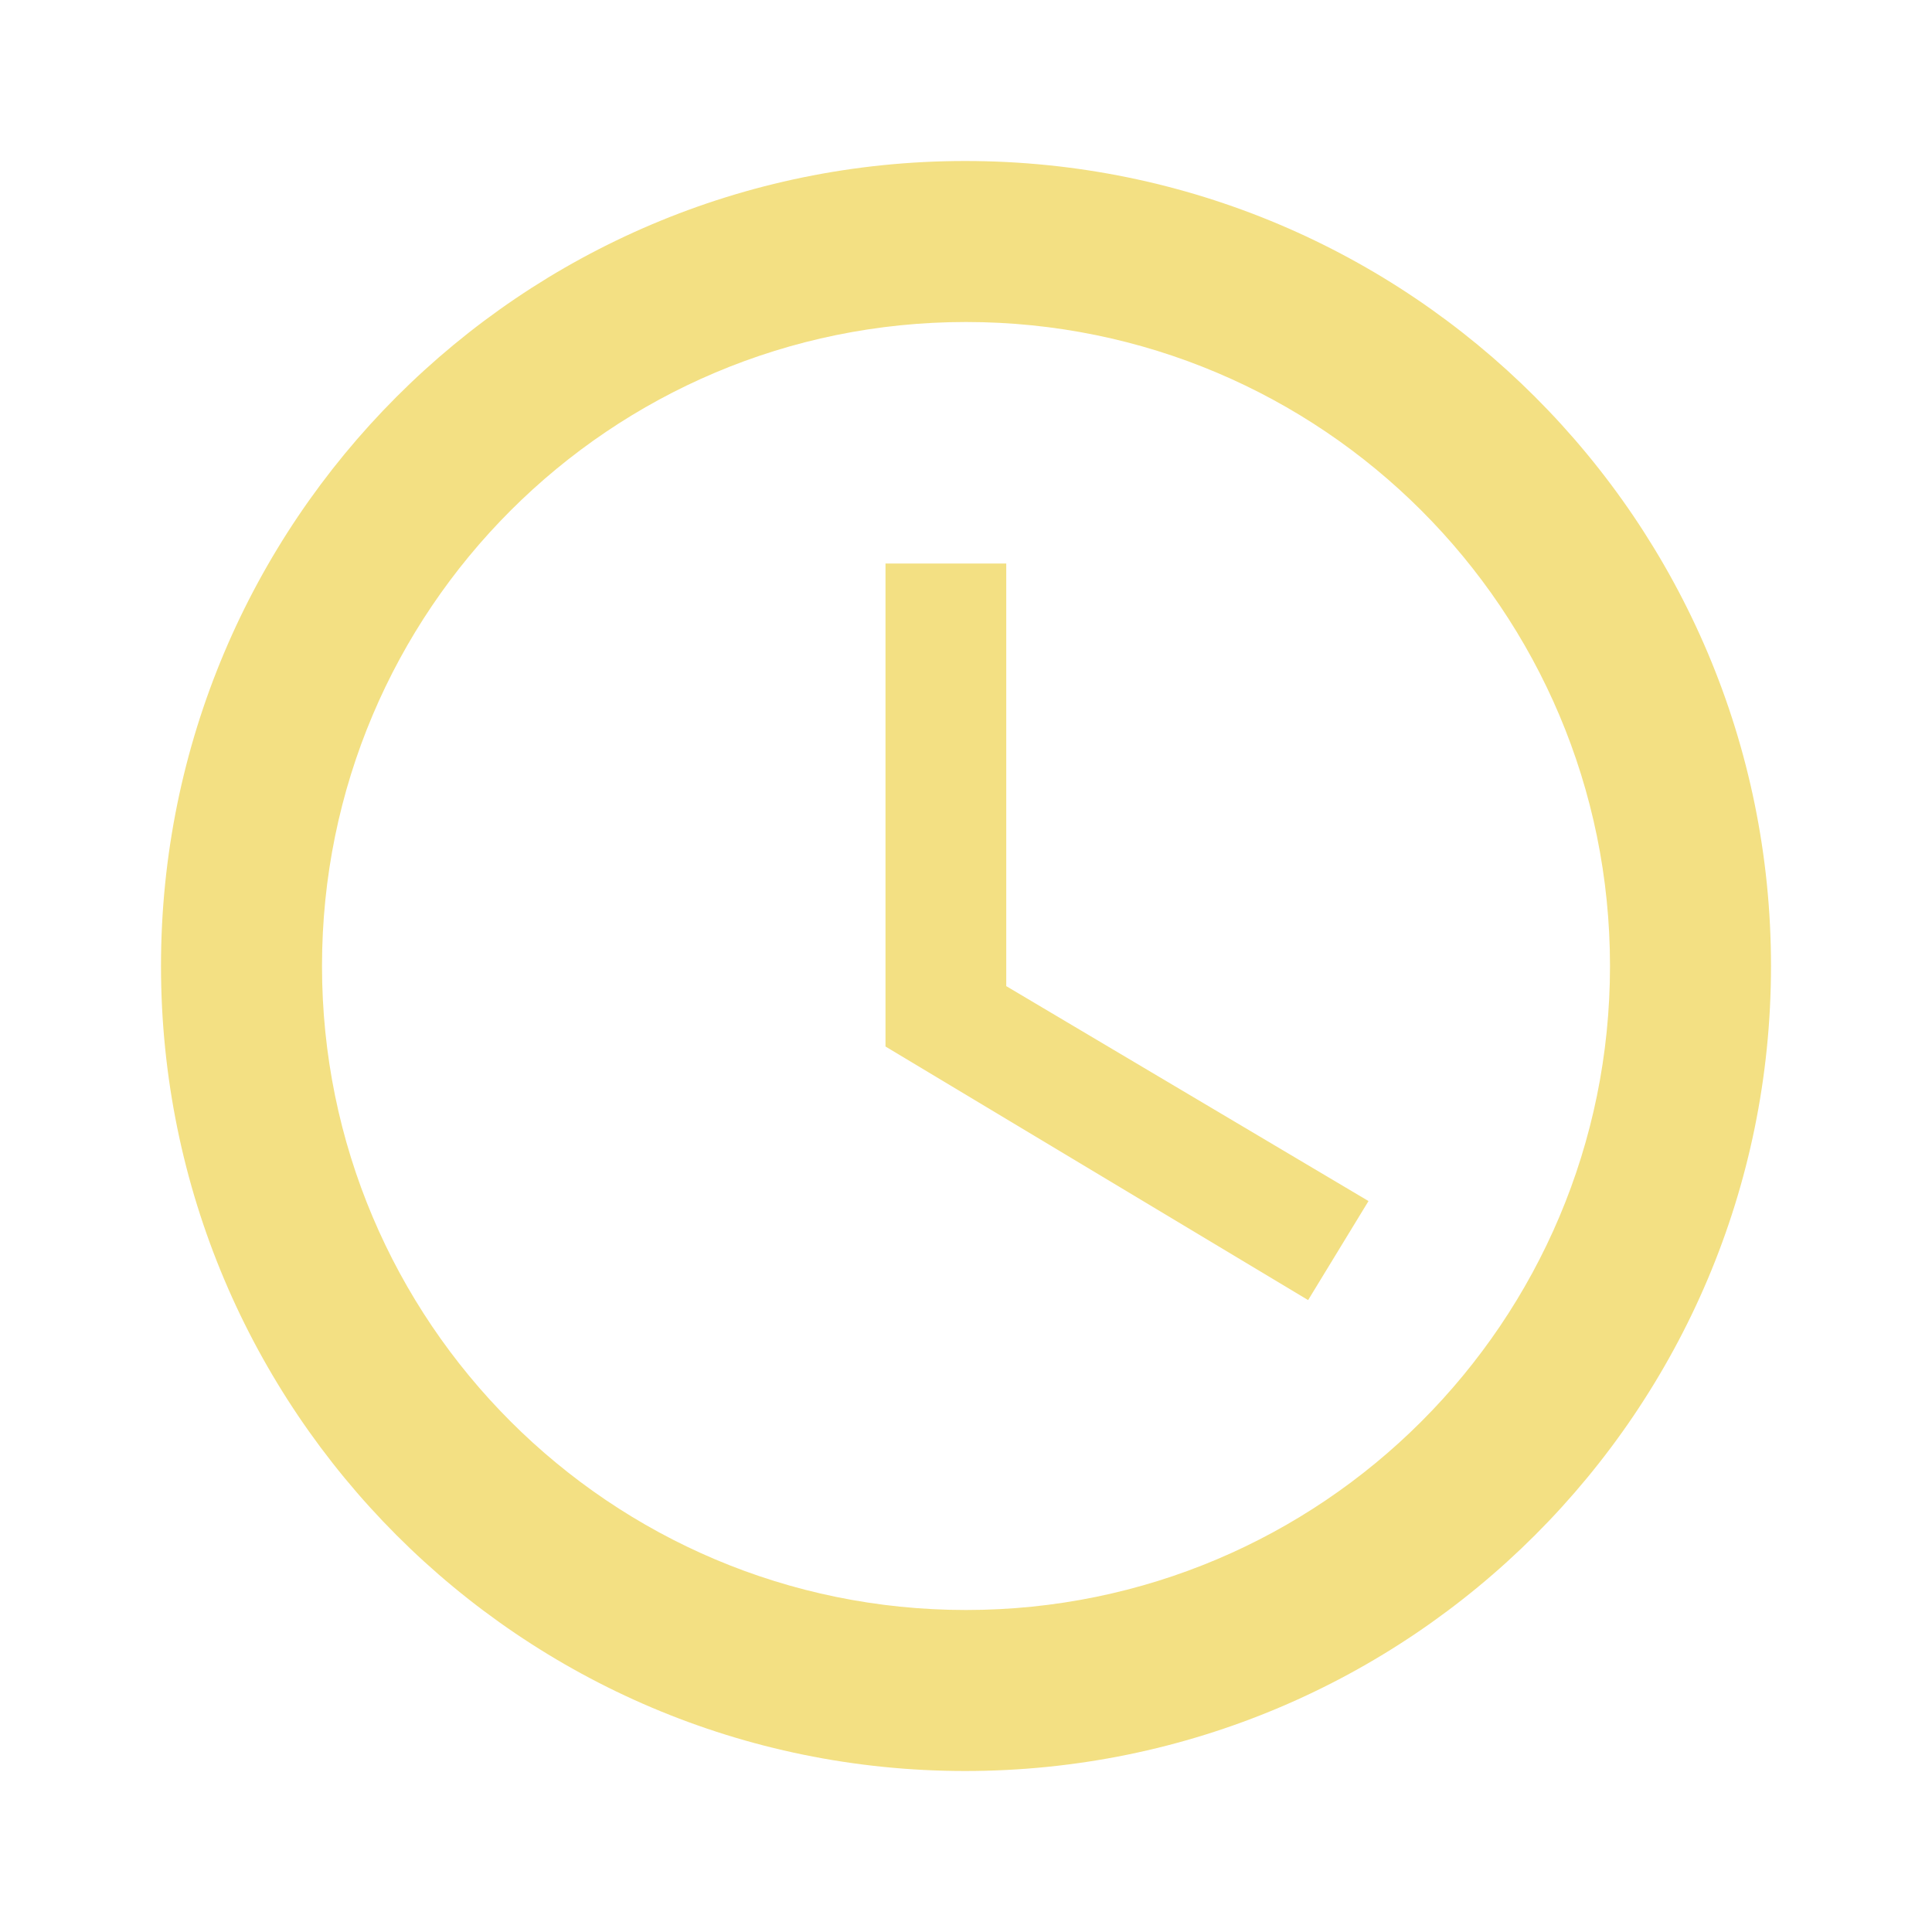
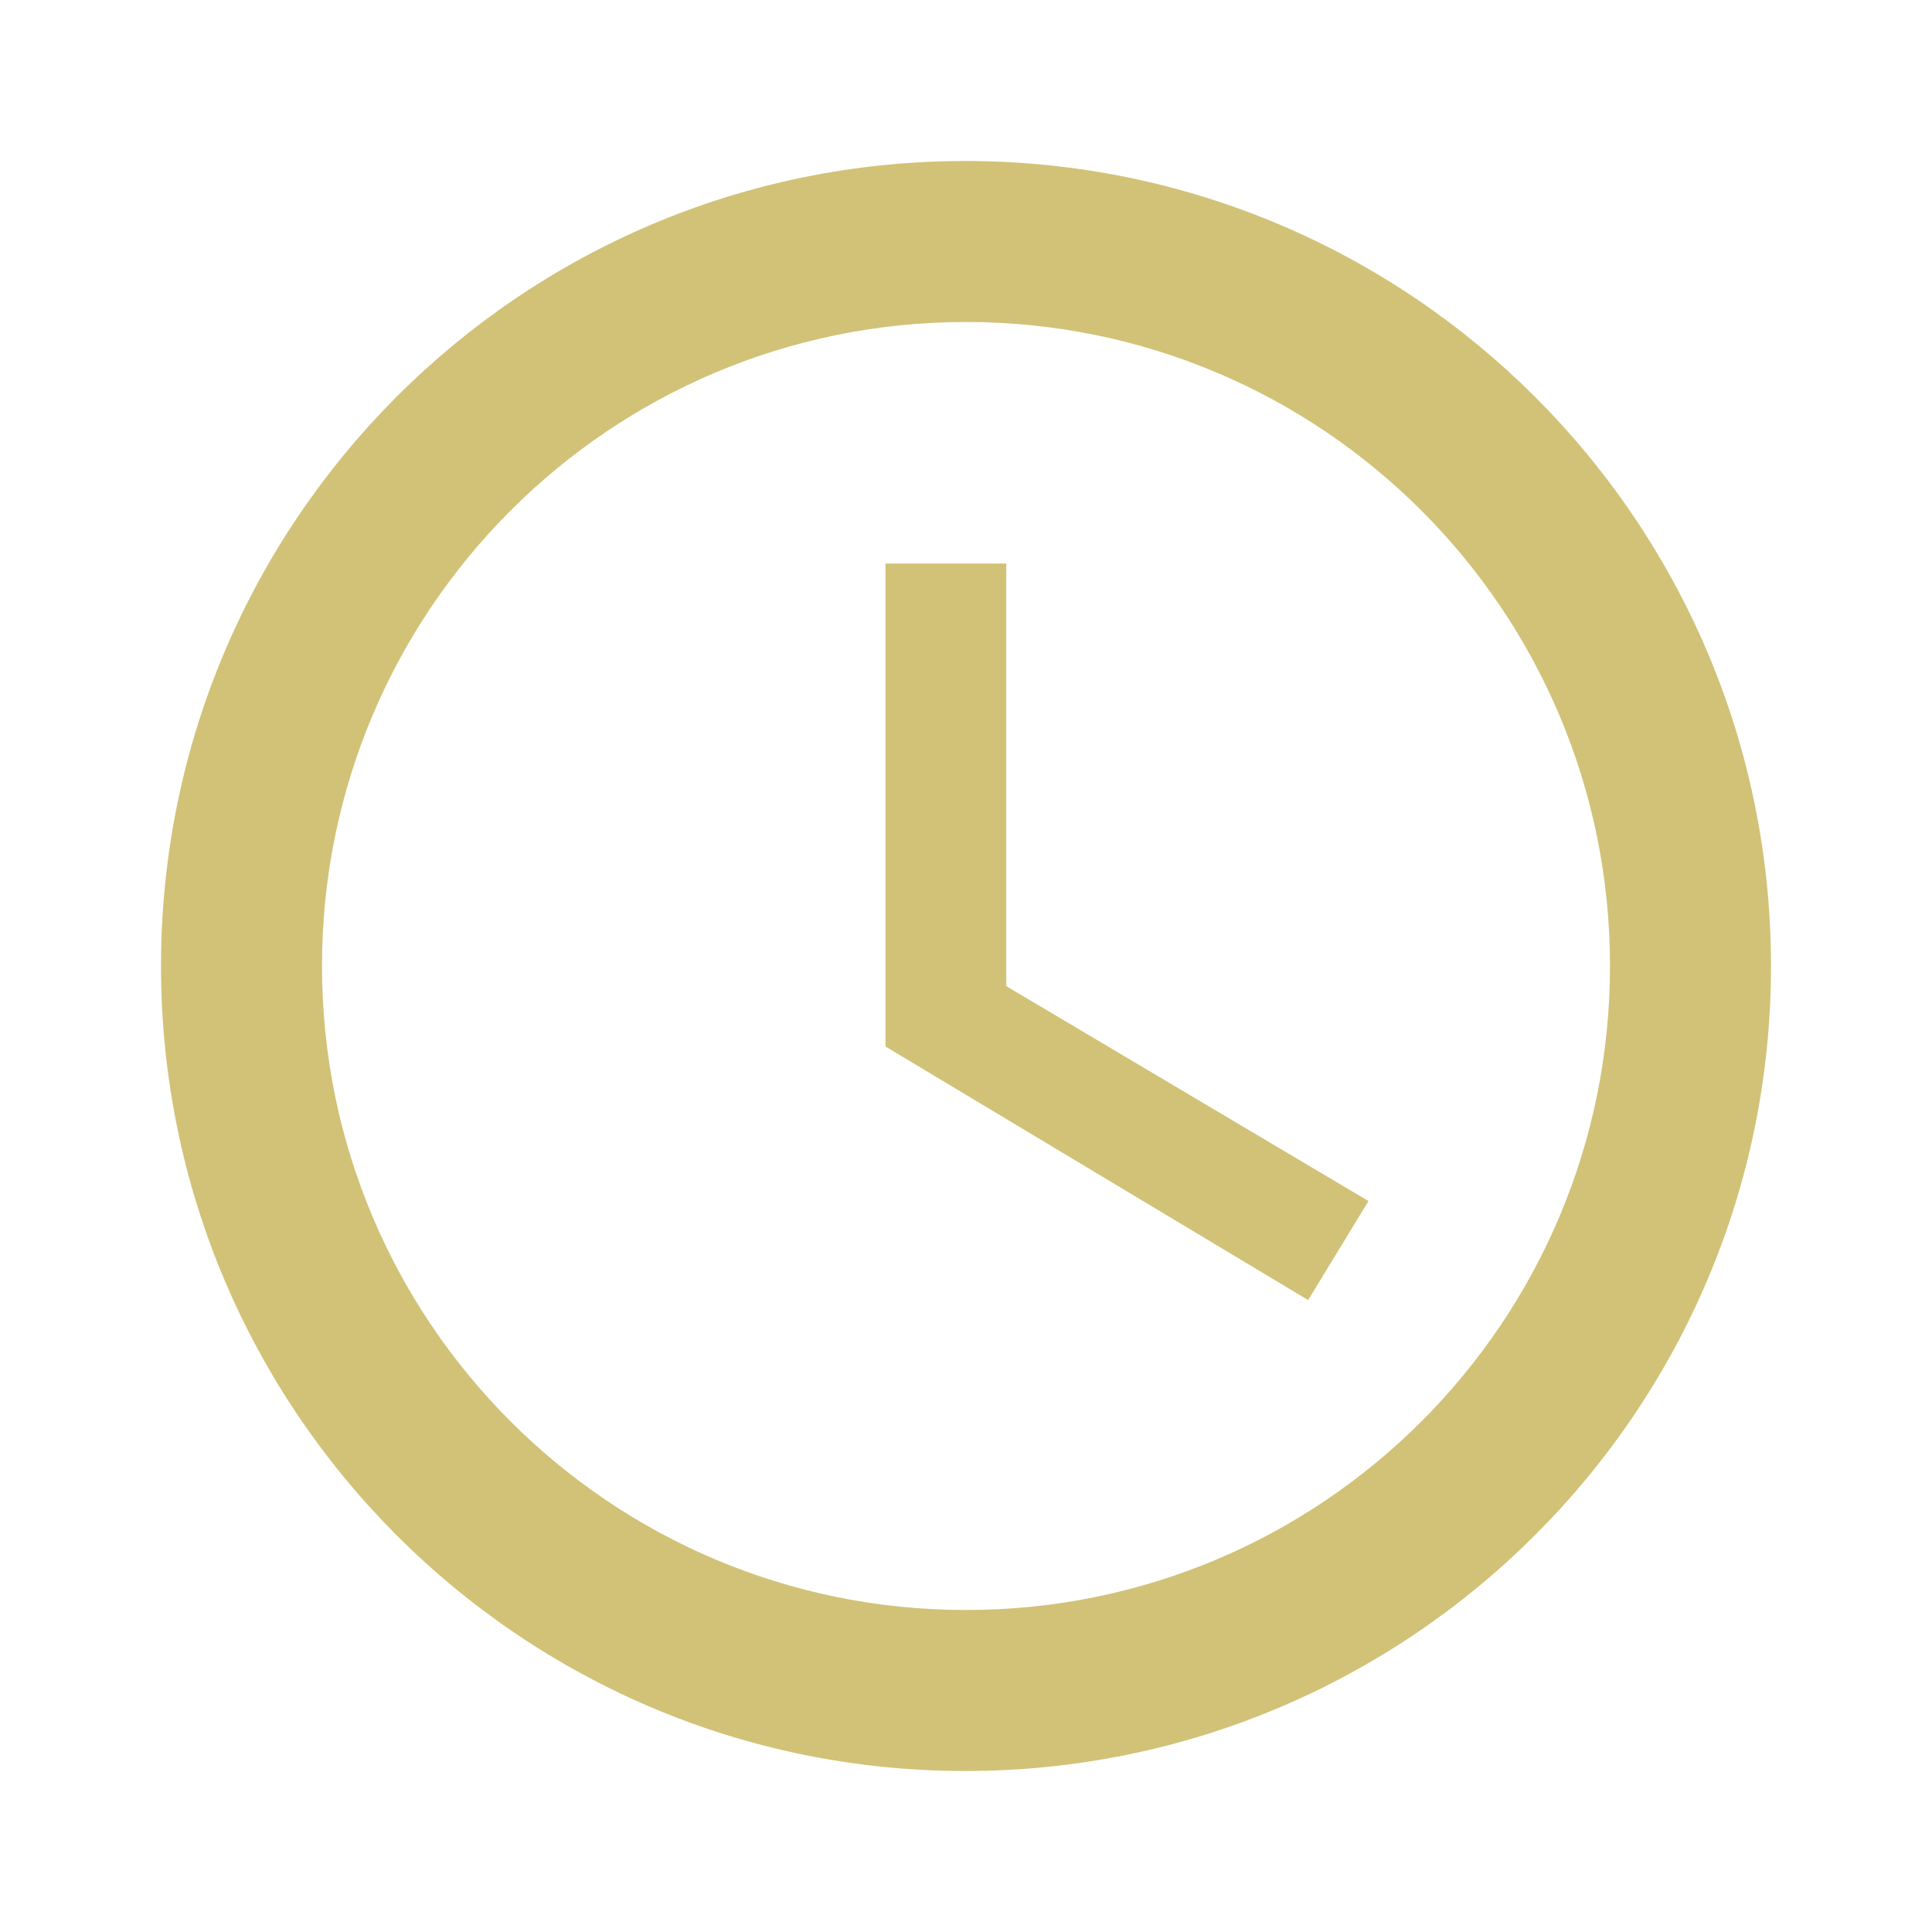
- <svg xmlns="http://www.w3.org/2000/svg" fill="#f3e083" height="24" viewBox="0 0 24 24" width="24">
+ <svg xmlns="http://www.w3.org/2000/svg" fill="#D1C277" height="24" viewBox="0 0 24 24" width="24">
  <path d="M11.99 2C6.47 2 2 6.48 2 12s4.47 10 9.99 10C17.52 22 22 17.52 22 12S17.52 2 11.99 2zM12 20c-4.42 0-8-3.58-8-8s3.58-8 8-8 8 3.58 8 8-3.58 8-8 8z" />
  <path d="M0 0h24v24H0z" fill="none" />
  <path d="M12.5 7H11v6l5.25 3.15.75-1.23-4.5-2.67z" />
</svg>
